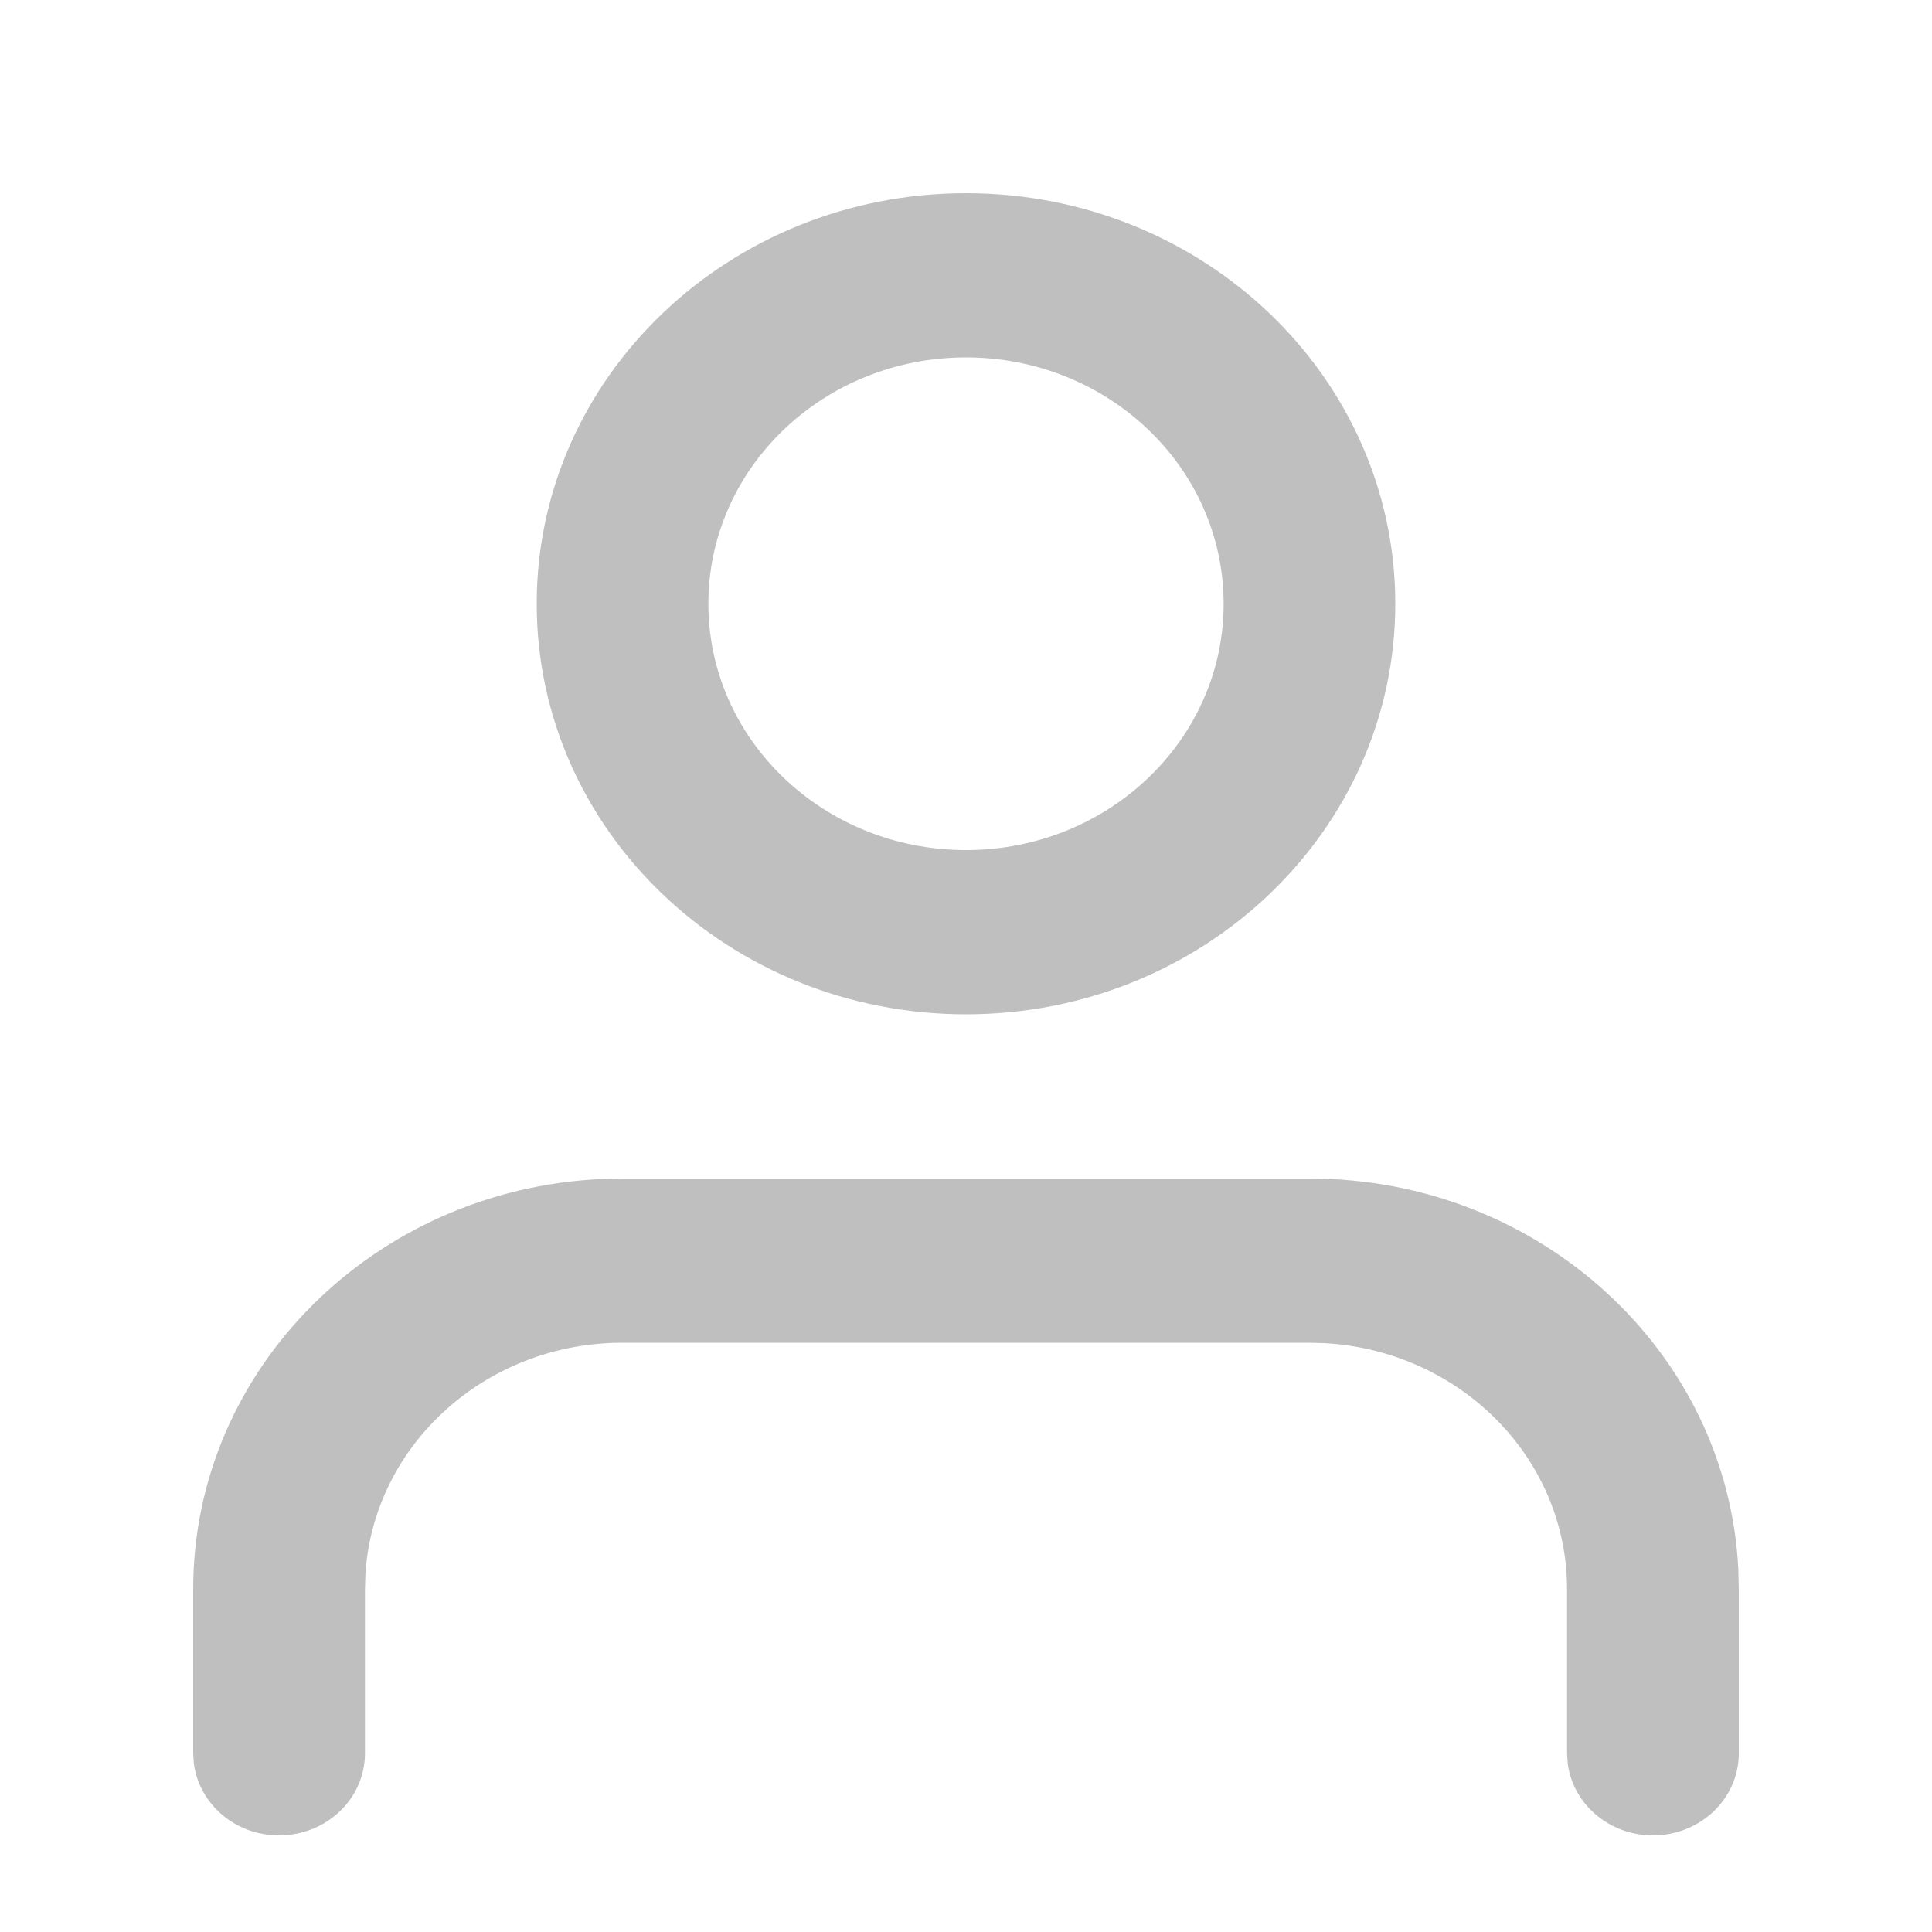
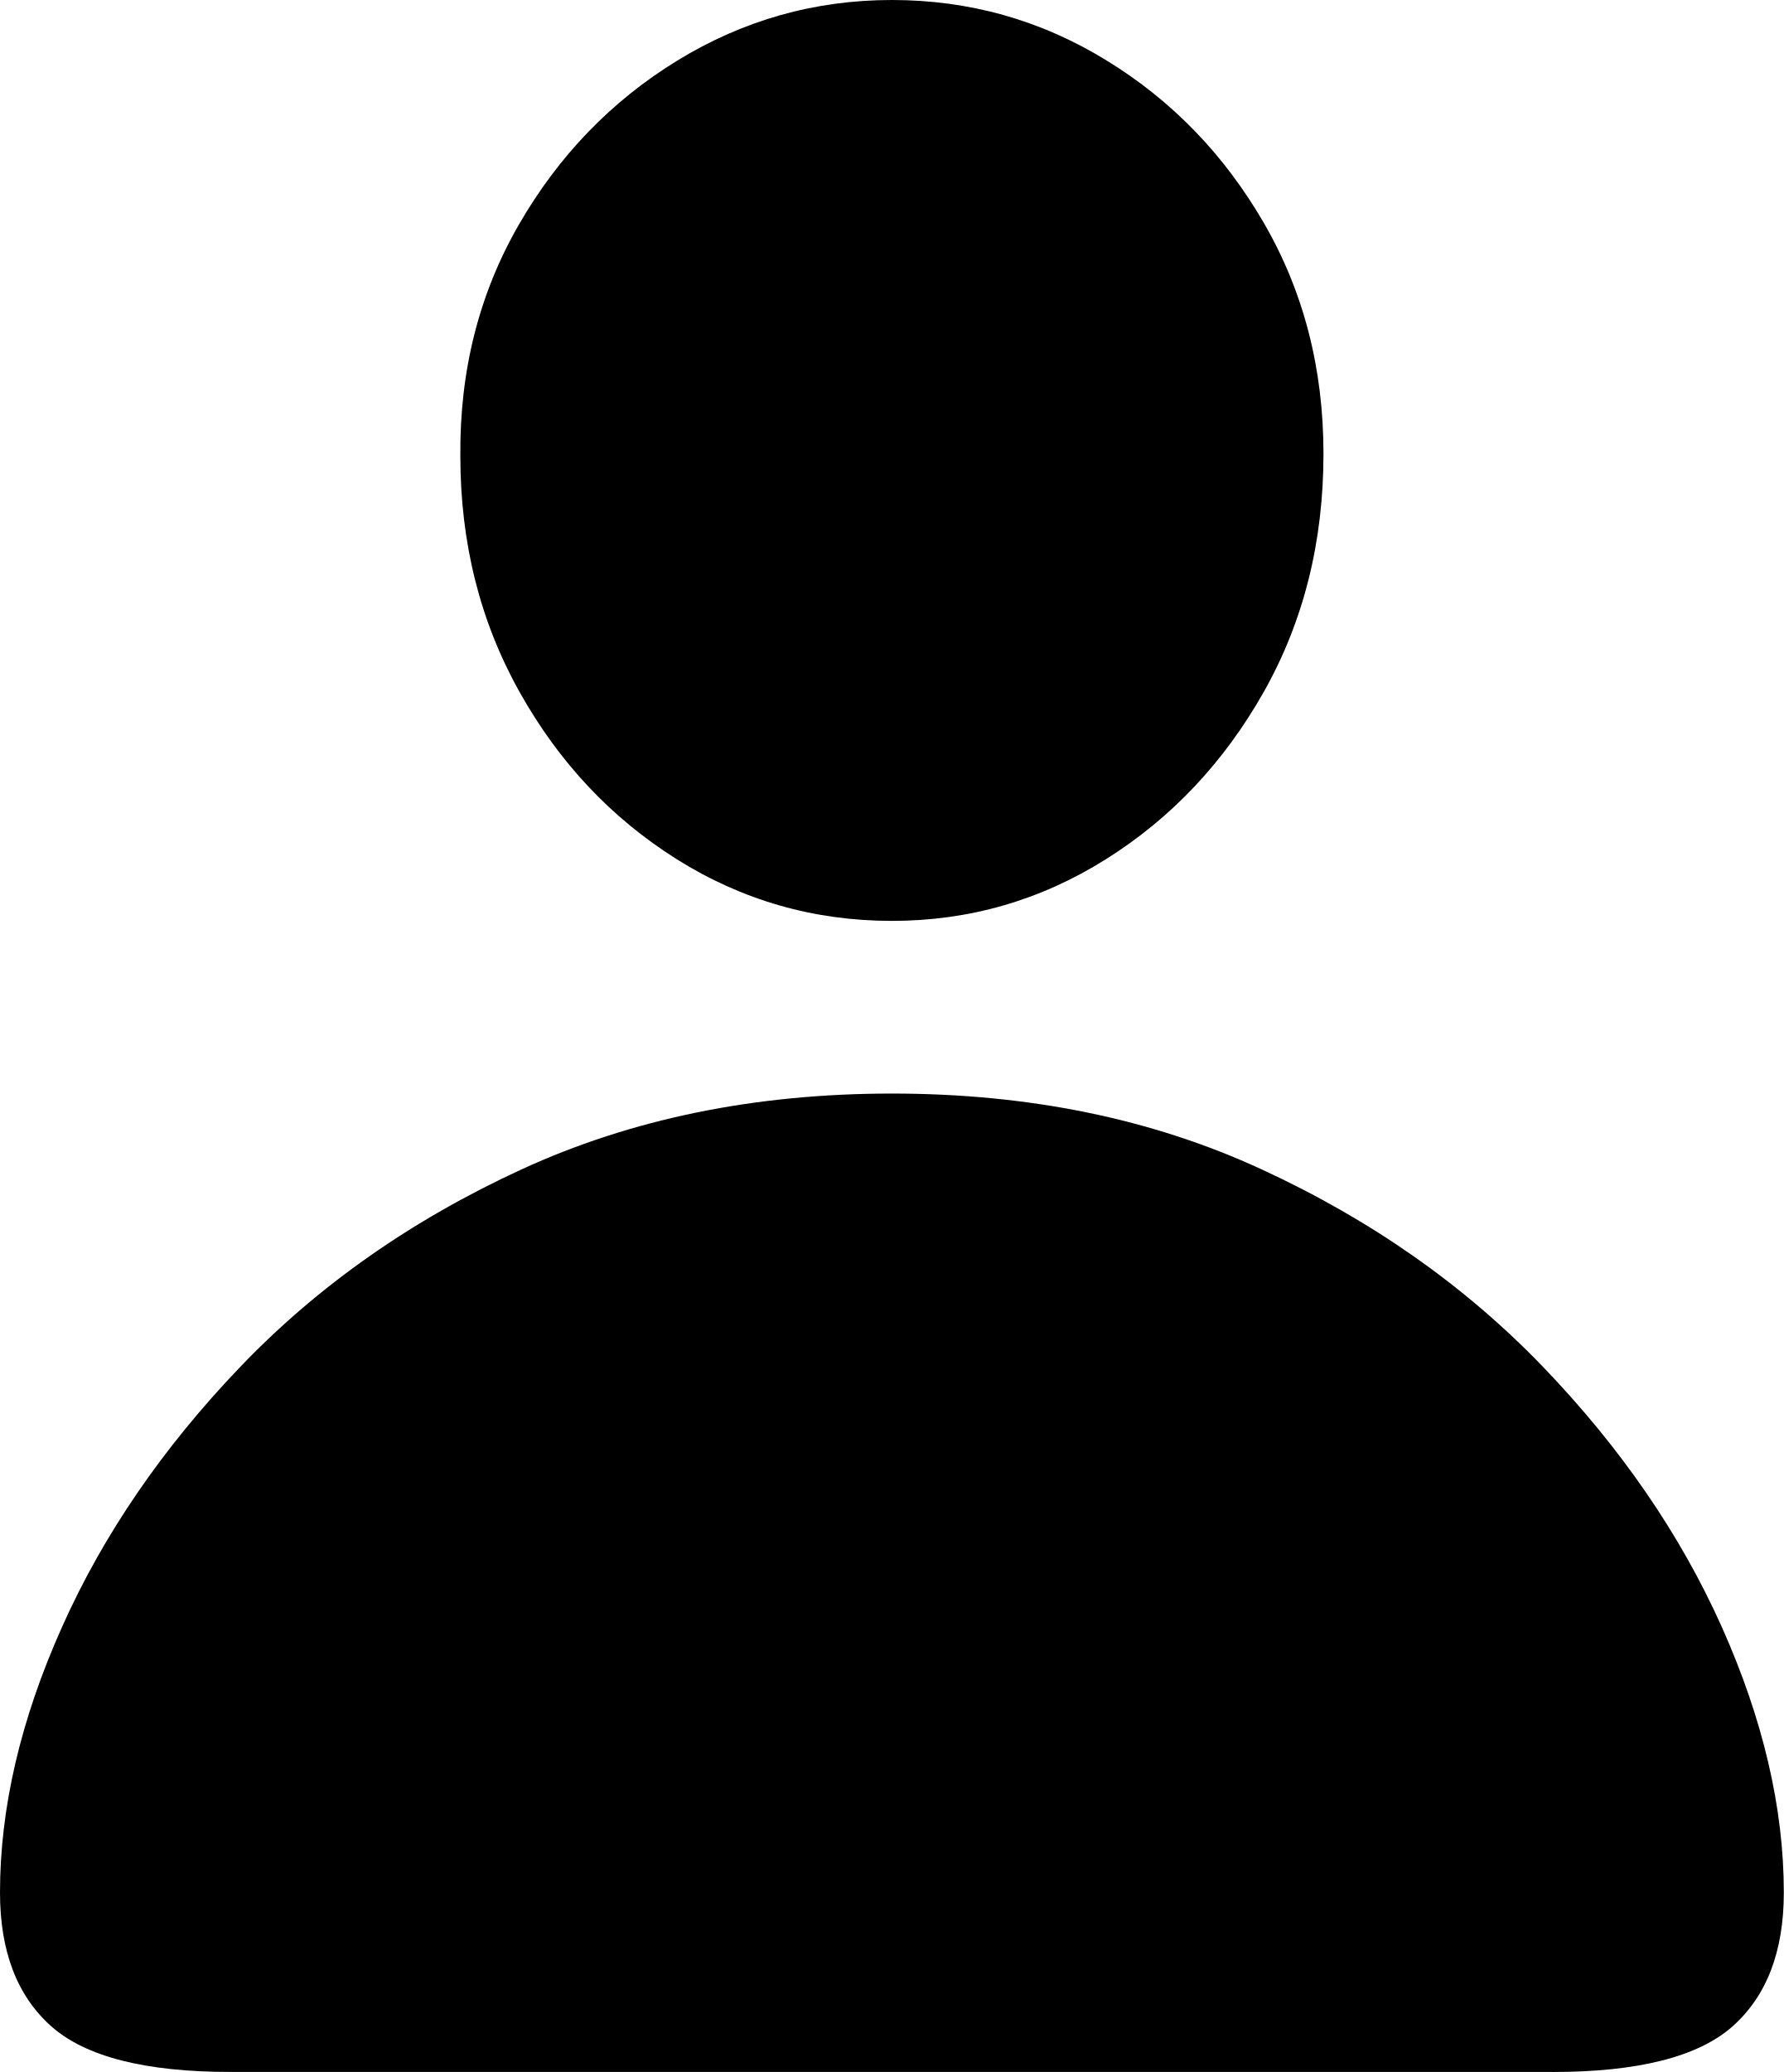
- <svg xmlns="http://www.w3.org/2000/svg" width="20" height="20" viewBox="0 0 20 20">
-   <g fill="none" fill-opacity=".25" fill-rule="evenodd">
+ <svg xmlns="http://www.w3.org/2000/svg" width="31" height="36" viewBox="0 0 31 36">
+   <g fill="none" fill-rule="evenodd">
    <g fill="#000" fill-rule="nonzero">
      <g>
-         <g>
-           <path d="M11.556 10.2c2.382 0 4.327 1.793 4.439 4.044l.005.206v1.7c0 .47-.398.85-.889.85-.453 0-.827-.324-.882-.743l-.007-.107v-1.7c0-1.354-1.104-2.462-2.498-2.545l-.168-.005H4.444c-1.416 0-2.574 1.056-2.661 2.389l-.005.161v1.7c0 .47-.398.85-.89.85-.452 0-.826-.324-.881-.743L0 16.15v-1.7c0-2.278 1.875-4.138 4.23-4.245l.214-.005h7.112zM8 0c2.455 0 4.444 1.903 4.444 4.25S10.454 8.5 8 8.5c-2.455 0-4.444-1.903-4.444-4.25S5.546 0 8 0zm0 1.7c-1.473 0-2.667 1.142-2.667 2.55S6.527 6.8 8 6.8c1.473 0 2.667-1.142 2.667-2.55S9.473 1.7 8 1.7z" transform="translate(-32 -321) translate(20 307) translate(12 14) translate(2 2)" />
-         </g>
+         <path d="M55.5 38c1.342 0 2.582-.357 3.72-1.072 1.139-.715 2.053-1.685 2.744-2.909.69-1.224 1.036-2.602 1.036-4.135 0-1.481-.345-2.818-1.036-4.01-.69-1.191-1.605-2.135-2.744-2.83C58.082 22.347 56.842 22 55.5 22s-2.585.351-3.73 1.053-2.062 1.652-2.753 2.85c-.691 1.198-1.03 2.538-1.017 4.02 0 1.507.342 2.872 1.027 4.096.684 1.224 1.595 2.194 2.733 2.909C52.898 37.643 54.145 38 55.5 38zm11.48 20c1.488 0 2.53-.264 3.127-.791.595-.528.893-1.303.893-2.326 0-1.47-.36-3.01-1.078-4.616-.719-1.606-1.755-3.113-3.108-4.52-1.353-1.406-2.981-2.55-4.885-3.428C60.026 41.439 57.883 41 55.5 41s-4.529.44-6.439 1.319c-1.91.879-3.538 2.022-4.885 3.429-1.347 1.406-2.38 2.913-3.098 4.52C40.359 51.873 40 53.411 40 54.882c0 1.023.298 1.798.893 2.326.596.527 1.632.791 3.108.791H66.98z" transform="translate(-740, -575) translate(700, 553)" />
      </g>
    </g>
  </g>
</svg>
